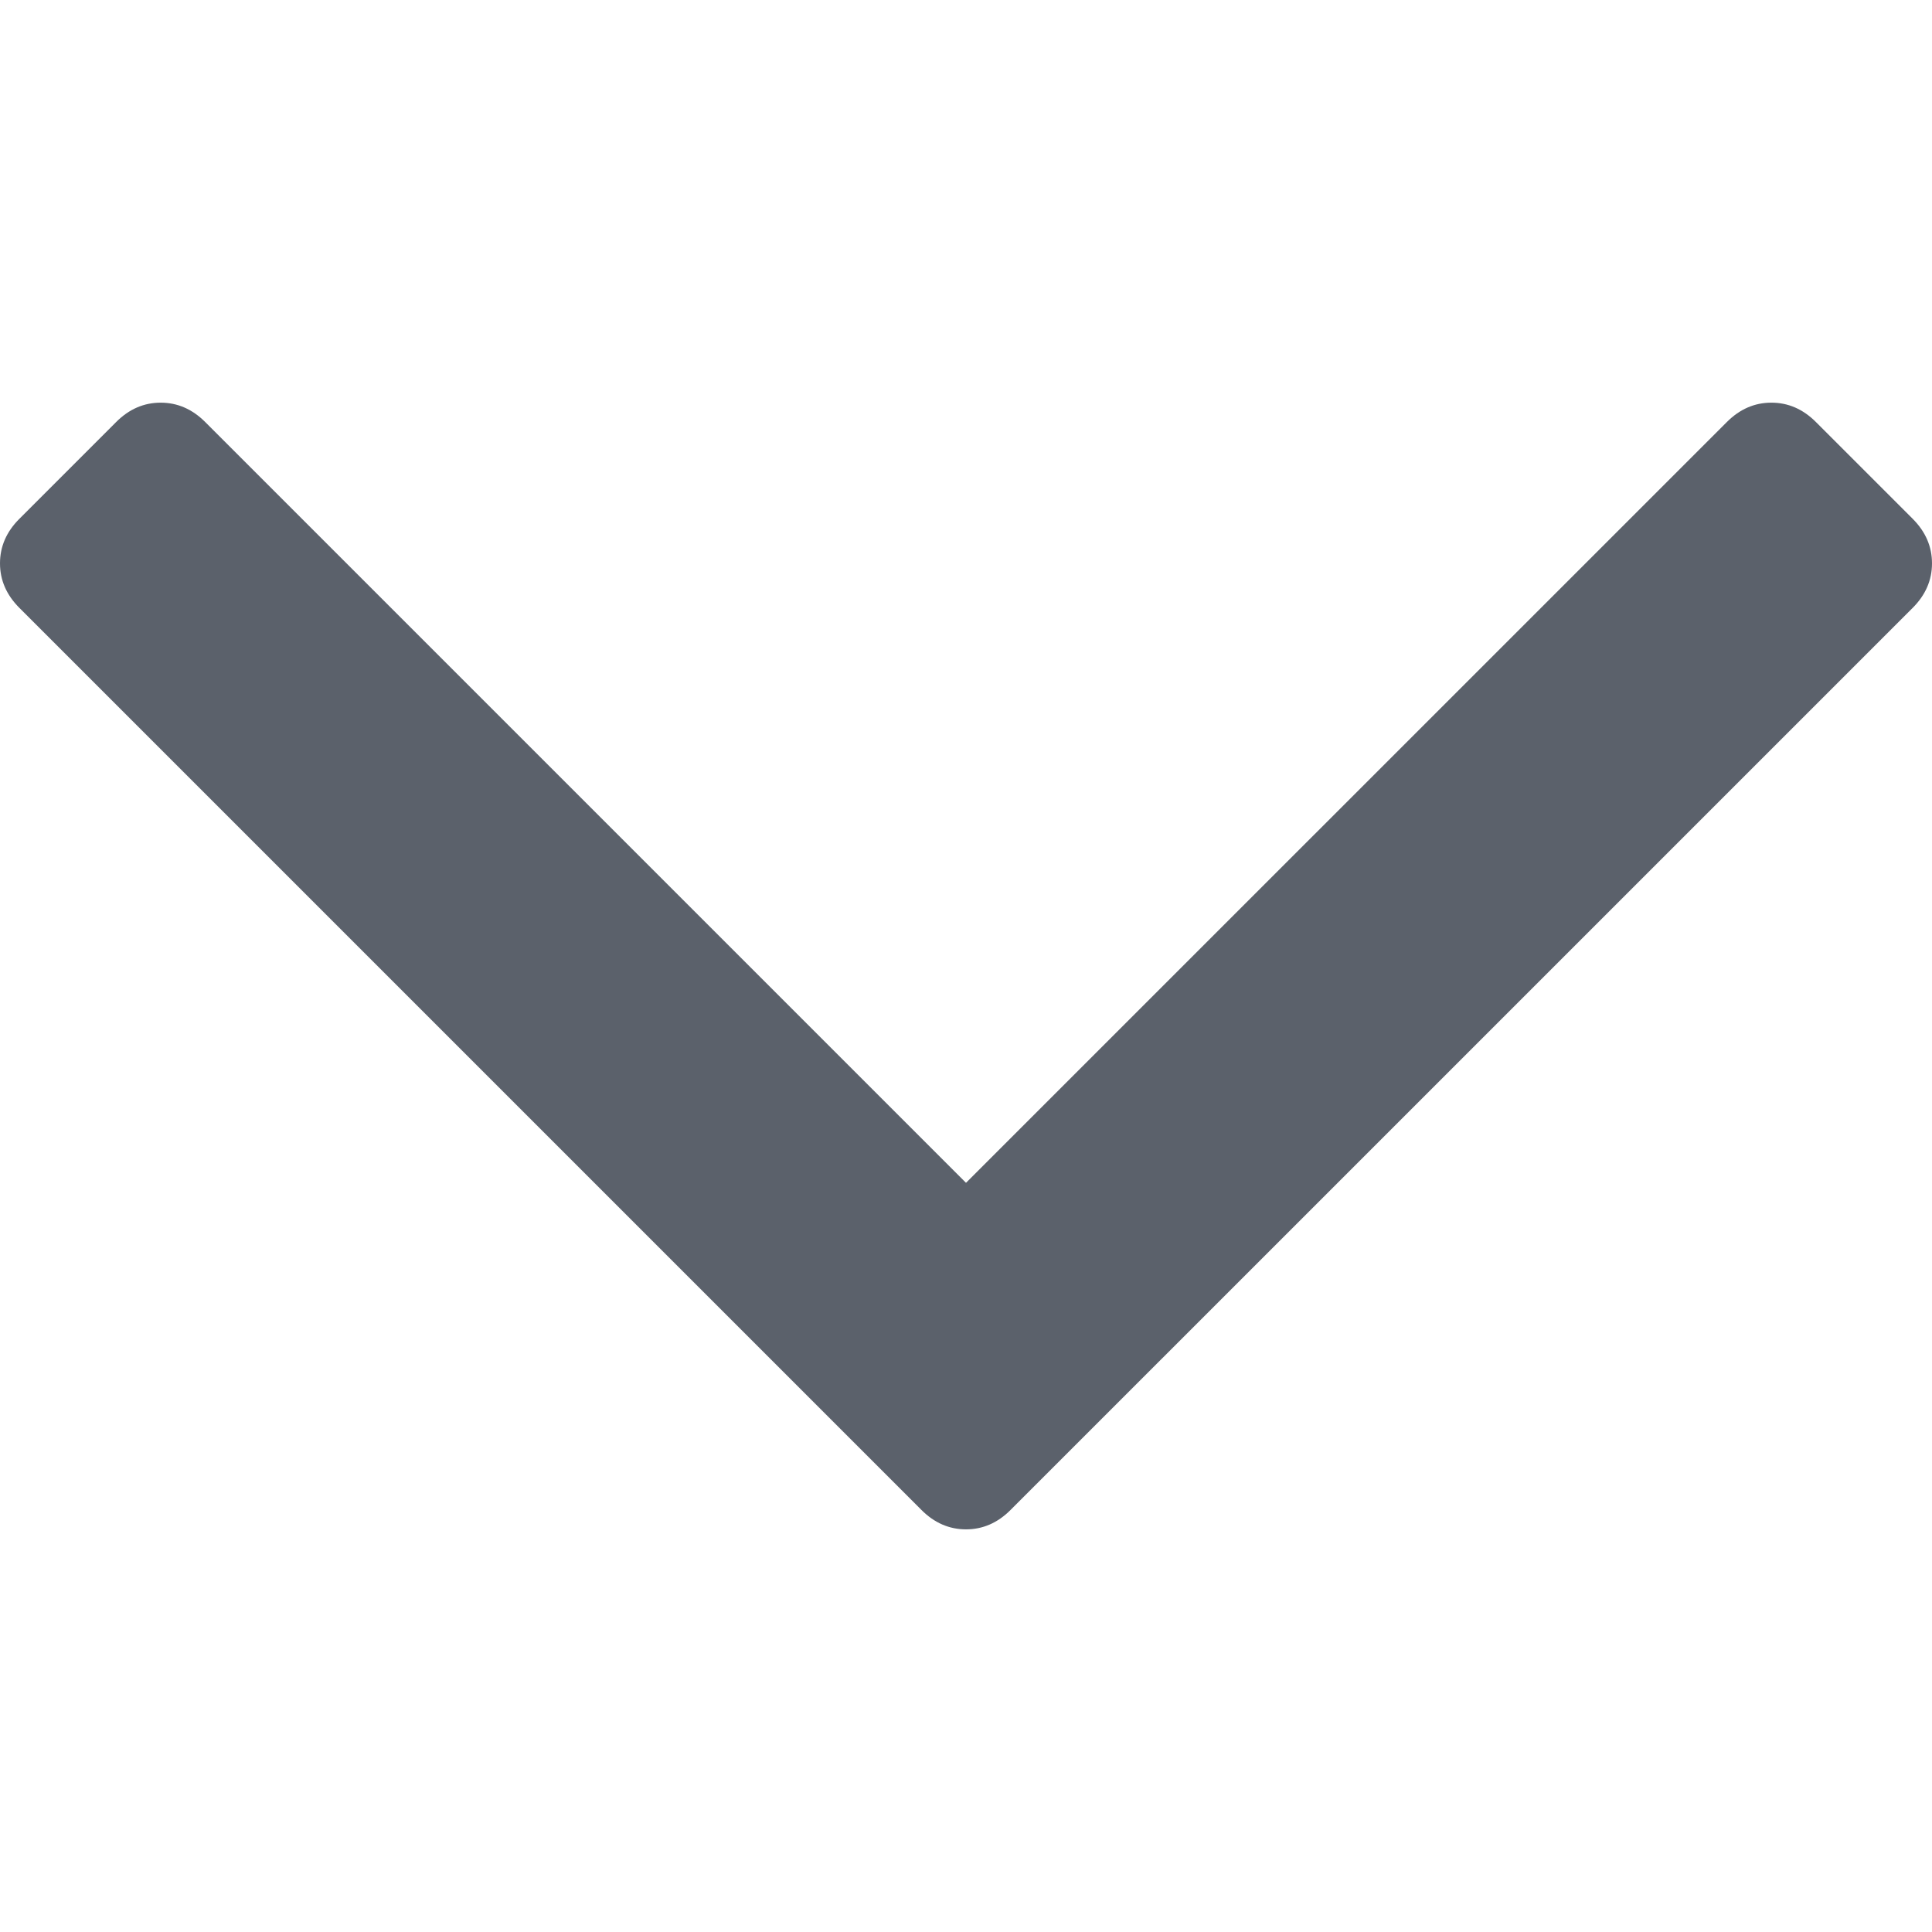
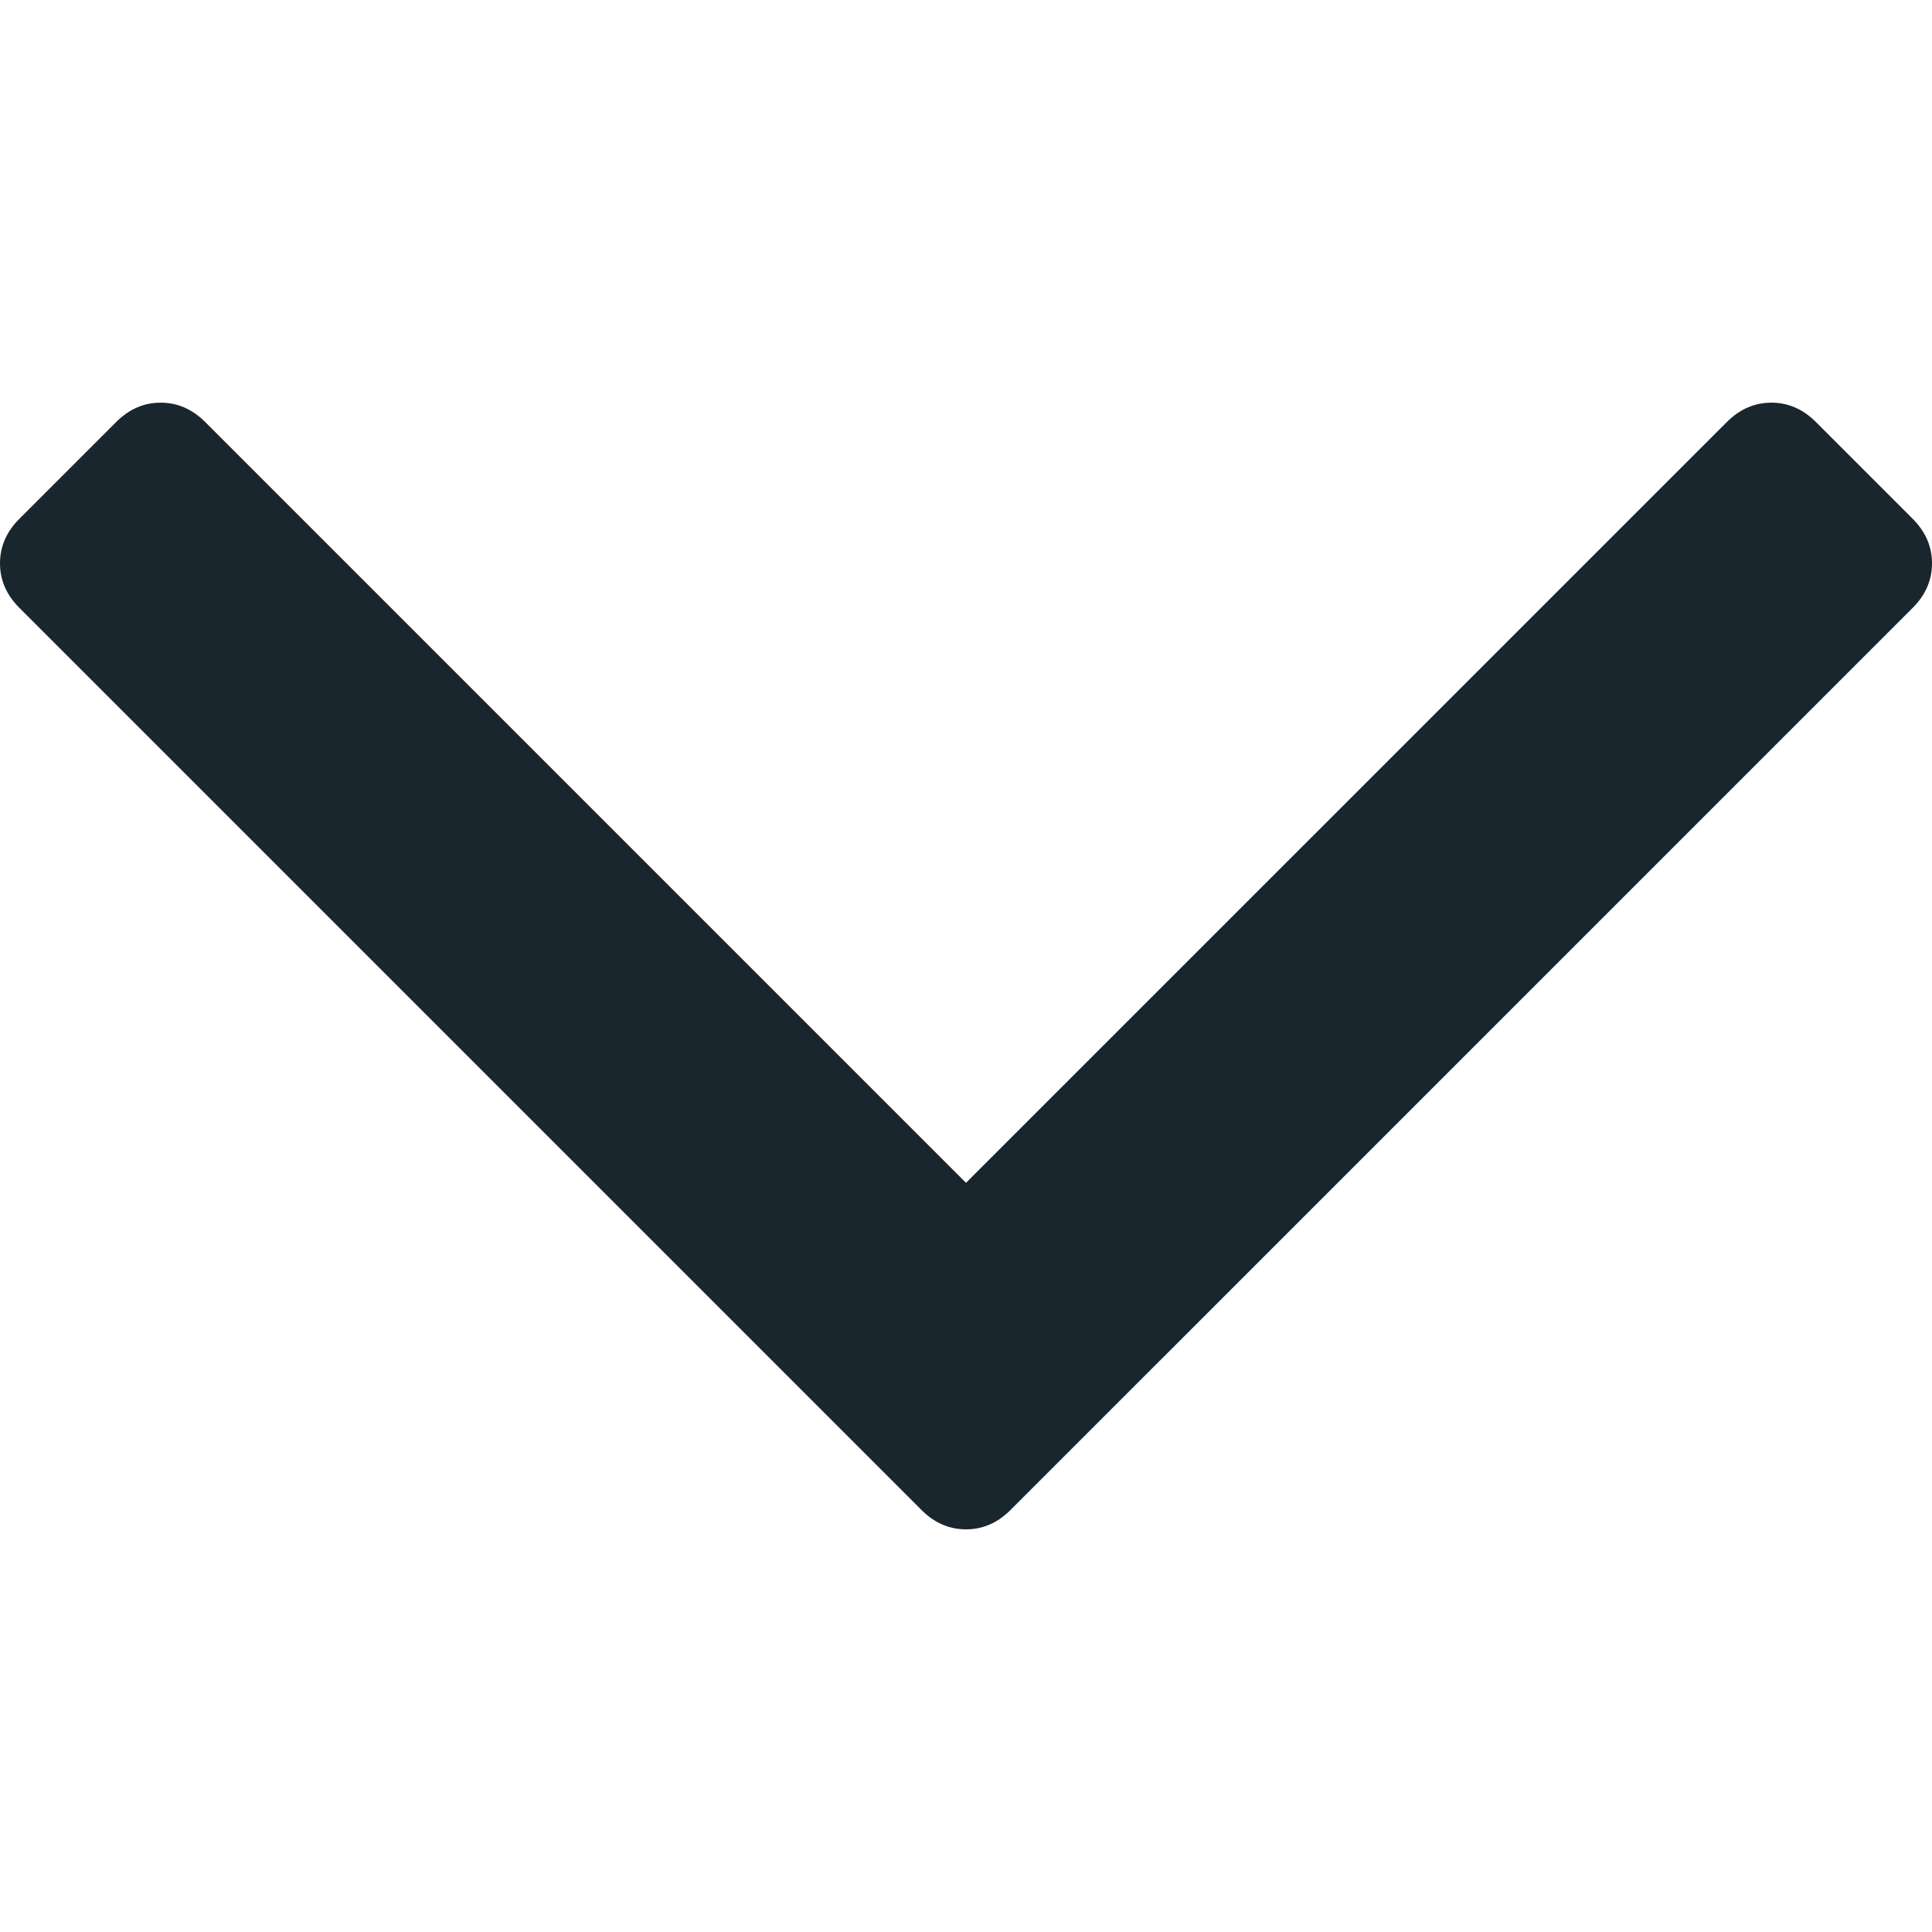
<svg xmlns="http://www.w3.org/2000/svg" width="512" height="512" viewBox="0 0 284.929 284.929">
-   <path d="M282.082 76.51L267.808 62.24c-1.902-1.906-4.093-2.856-6.57-2.856-2.47 0-4.66.95-6.563 2.856L142.465 174.44 30.263 62.24c-1.903-1.905-4.093-2.855-6.567-2.855-2.475 0-4.665.95-6.567 2.856L2.856 76.516C.95 78.417 0 80.607 0 83.082c0 2.473.953 4.663 2.856 6.565L135.9 222.693c1.9 1.903 4.092 2.854 6.566 2.854s4.66-.95 6.562-2.854L282.082 89.647c1.902-1.903 2.847-4.093 2.847-6.565 0-2.475-.946-4.665-2.848-6.57z" fill="#5b616b" />
+   <path d="M282.082 76.51L267.808 62.24c-1.902-1.906-4.093-2.856-6.57-2.856-2.47 0-4.66.95-6.563 2.856L142.465 174.44 30.263 62.24c-1.903-1.905-4.093-2.855-6.567-2.855-2.475 0-4.665.95-6.567 2.856L2.856 76.516C.95 78.417 0 80.607 0 83.082c0 2.473.953 4.663 2.856 6.565L135.9 222.693c1.9 1.903 4.092 2.854 6.566 2.854s4.66-.95 6.562-2.854L282.082 89.647c1.902-1.903 2.847-4.093 2.847-6.565 0-2.475-.946-4.665-2.848-6.57z" fill="#1a262e" />
</svg>
